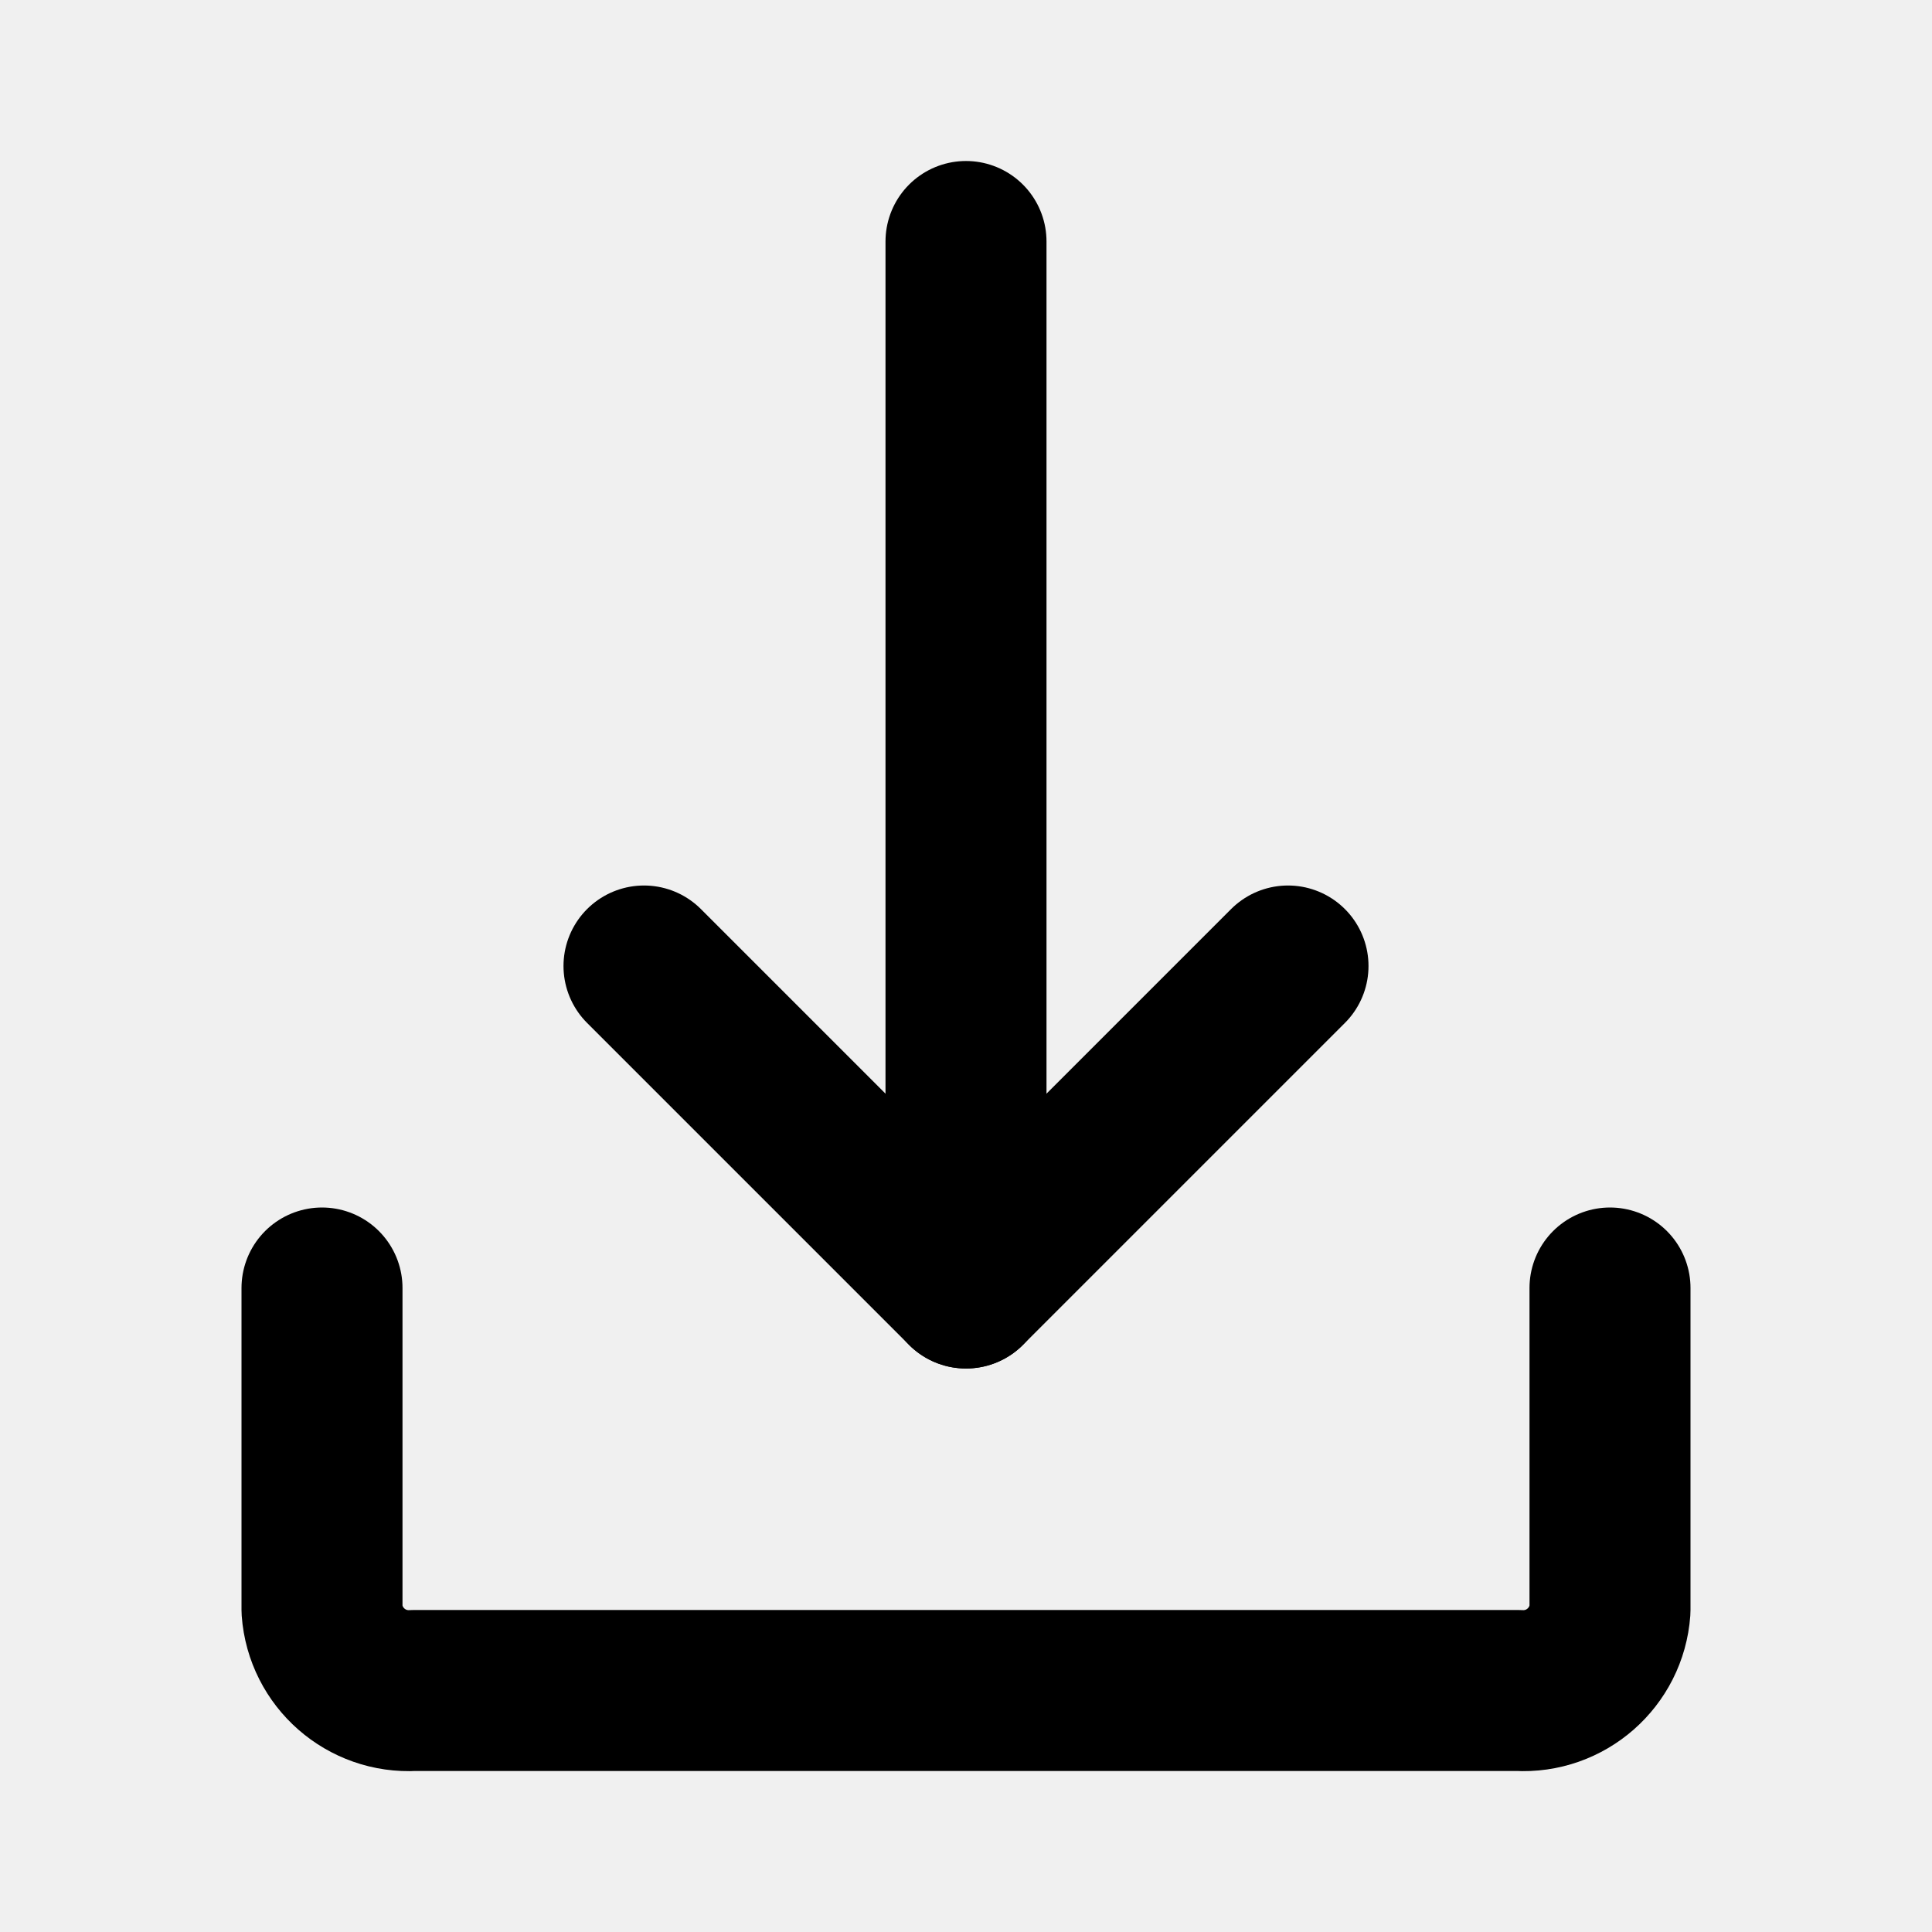
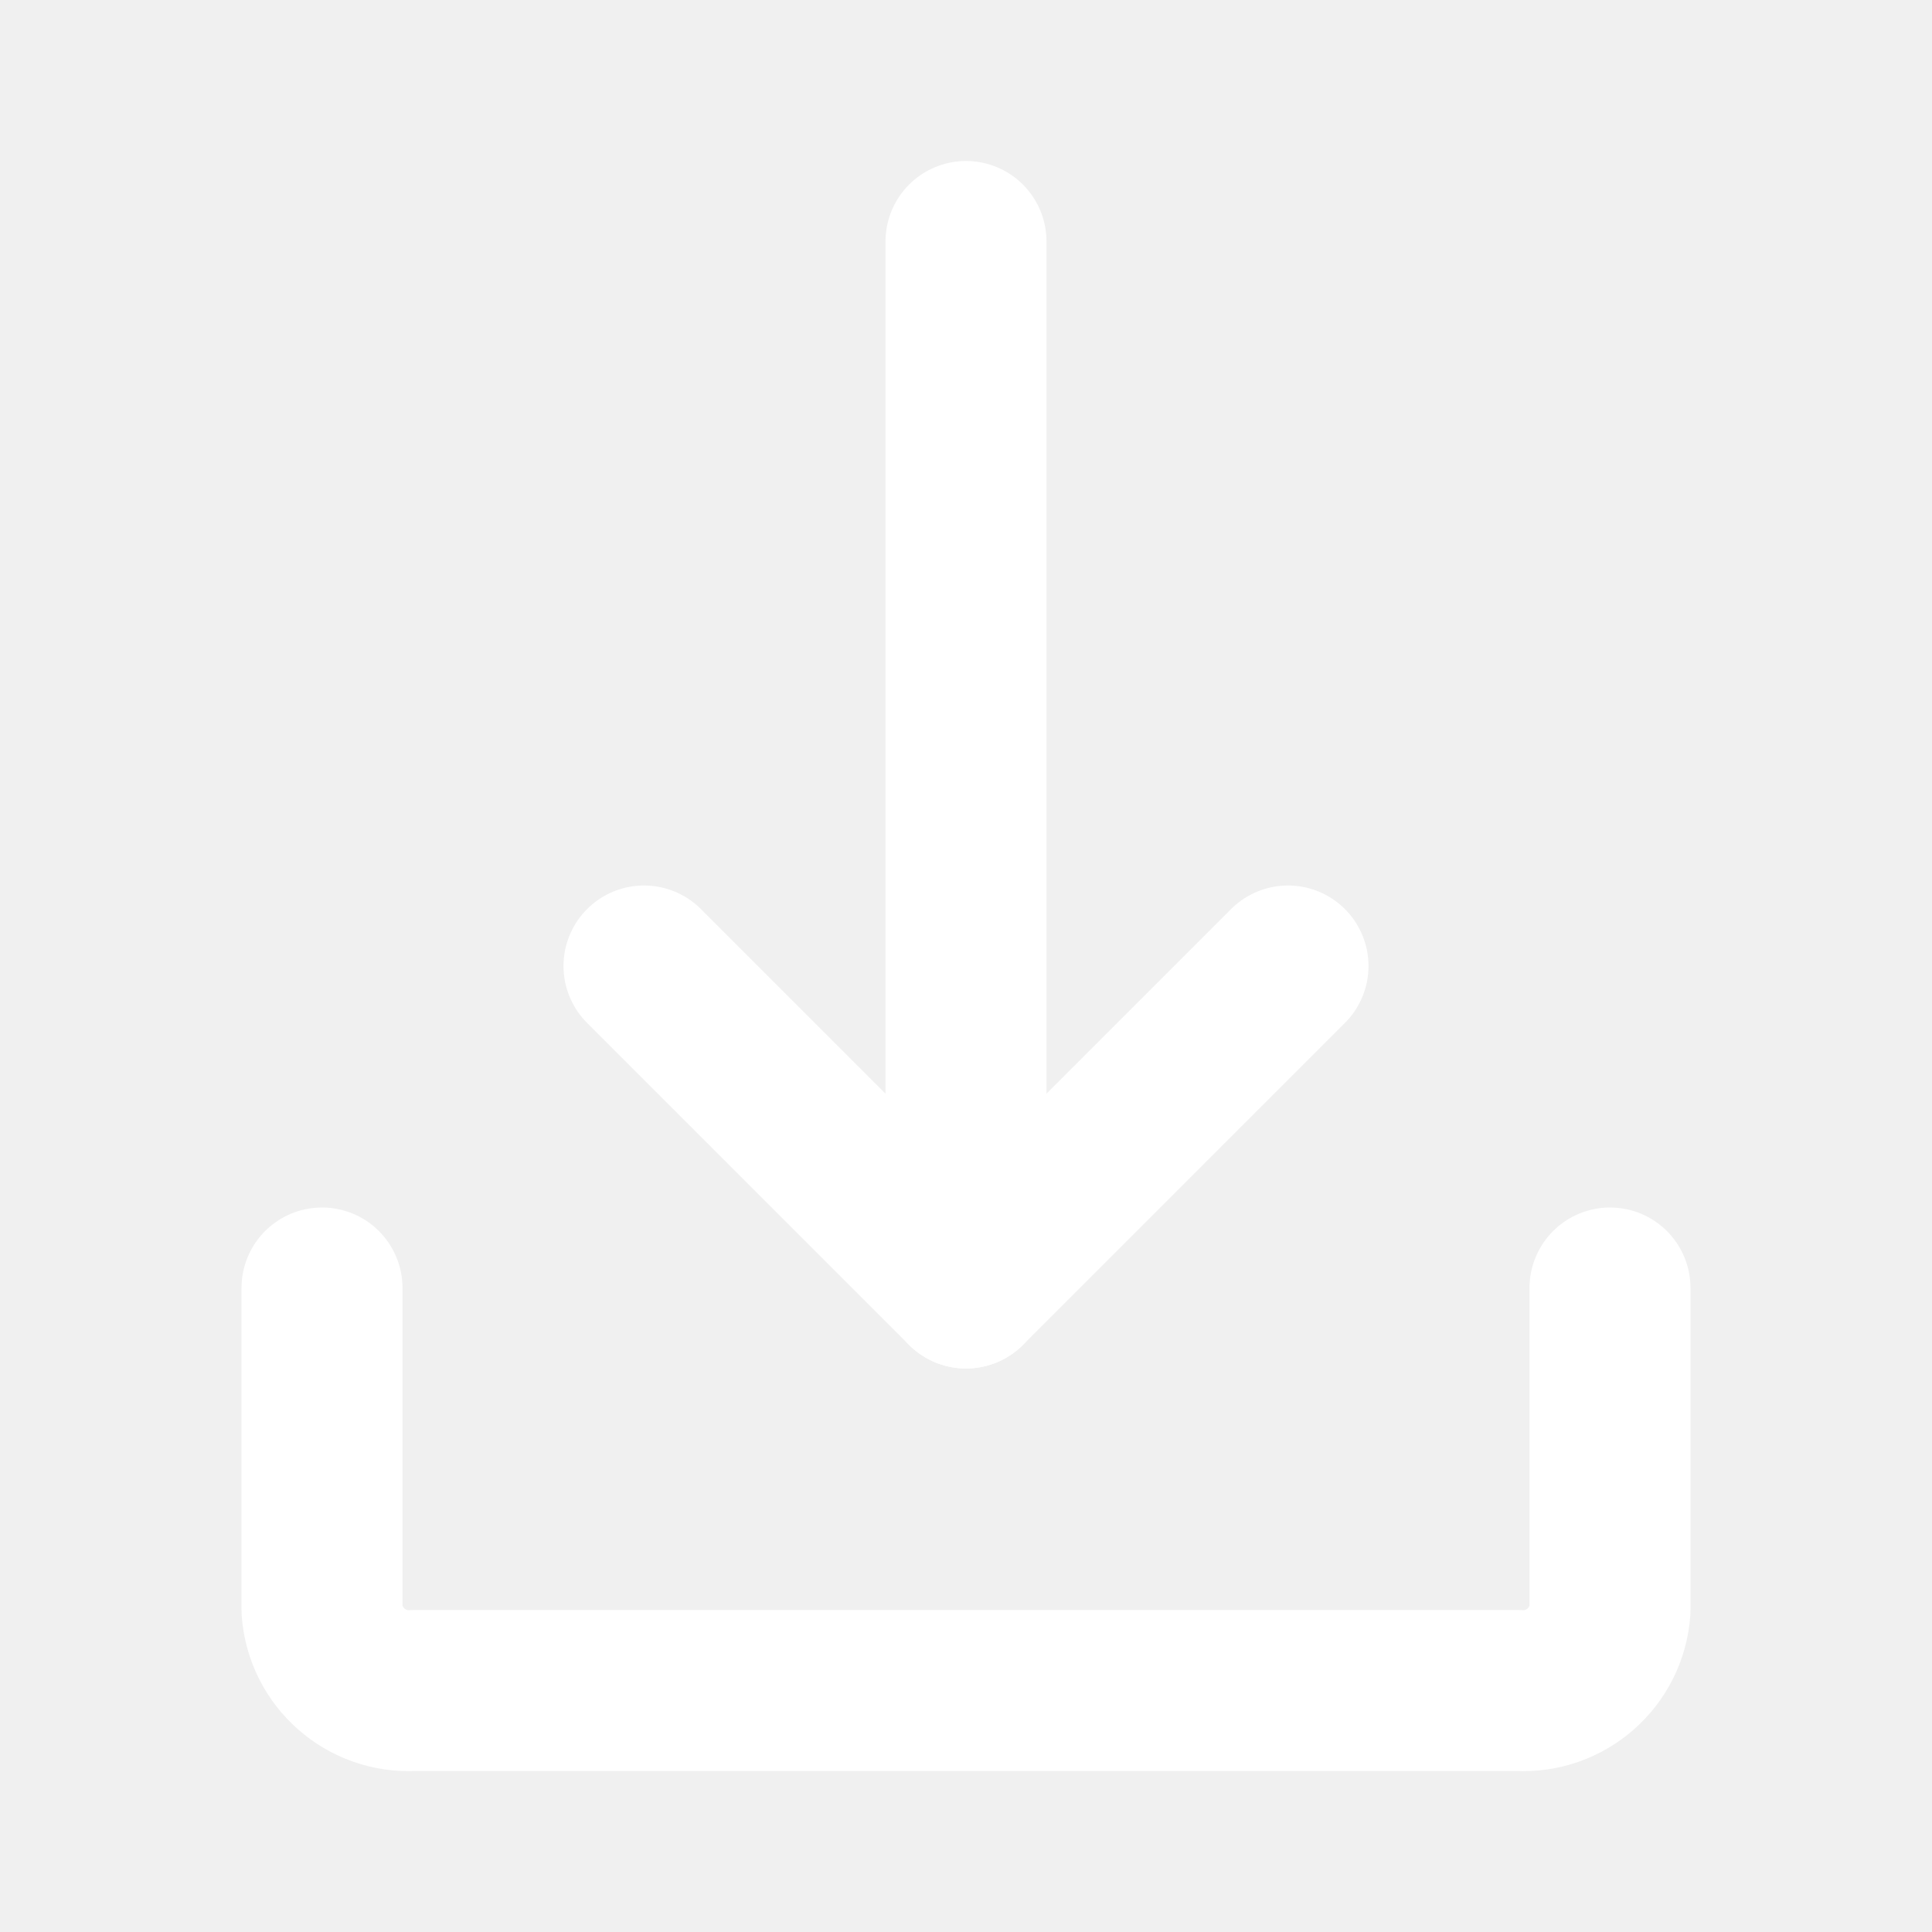
<svg xmlns="http://www.w3.org/2000/svg" fill="#FFFFFF" width="800px" height="800px" viewBox="0 0 24 24" id="download-alt-4" data-name="Flat Line" class="icon flat-line">
-   <line id="primary" x1="12" y1="3" x2="12" y2="16" style="fill: none; stroke: rgb(0, 0, 0); stroke-linecap: round; stroke-linejoin: round; stroke-width: 2;" />
-   <polyline id="primary-2" data-name="primary" points="8 12 12 16 16 12" style="fill: none; stroke: rgb(0, 0, 0); stroke-linecap: round; stroke-linejoin: round; stroke-width: 2;" />
-   <path id="primary-3" data-name="primary" d="M20,16v4a1.08,1.08,0,0,1-1.14,1H5.14A1.08,1.08,0,0,1,4,20V16" style="fill: none; stroke: rgb(0, 0, 0); stroke-linecap: round; stroke-linejoin: round; stroke-width: 2;" />
+   <line id="primary" x1="12" y1="3" x2="12" y2="16" style="fill: none; stroke: rgb(255, 255, 255); stroke-linecap: round; stroke-linejoin: round; stroke-width: 2;" />
+   <polyline id="primary-2" data-name="primary" points="8 12 12 16 16 12" style="fill: none; stroke: rgb(255, 255, 255); stroke-linecap: round; stroke-linejoin: round; stroke-width: 2;" />
+   <path id="primary-3" data-name="primary" d="M20,16v4a1.08,1.08,0,0,1-1.14,1H5.14A1.08,1.08,0,0,1,4,20V16" style="fill: none; stroke: rgb(255, 255, 255); stroke-linecap: round; stroke-linejoin: round; stroke-width: 2;" />
</svg>
